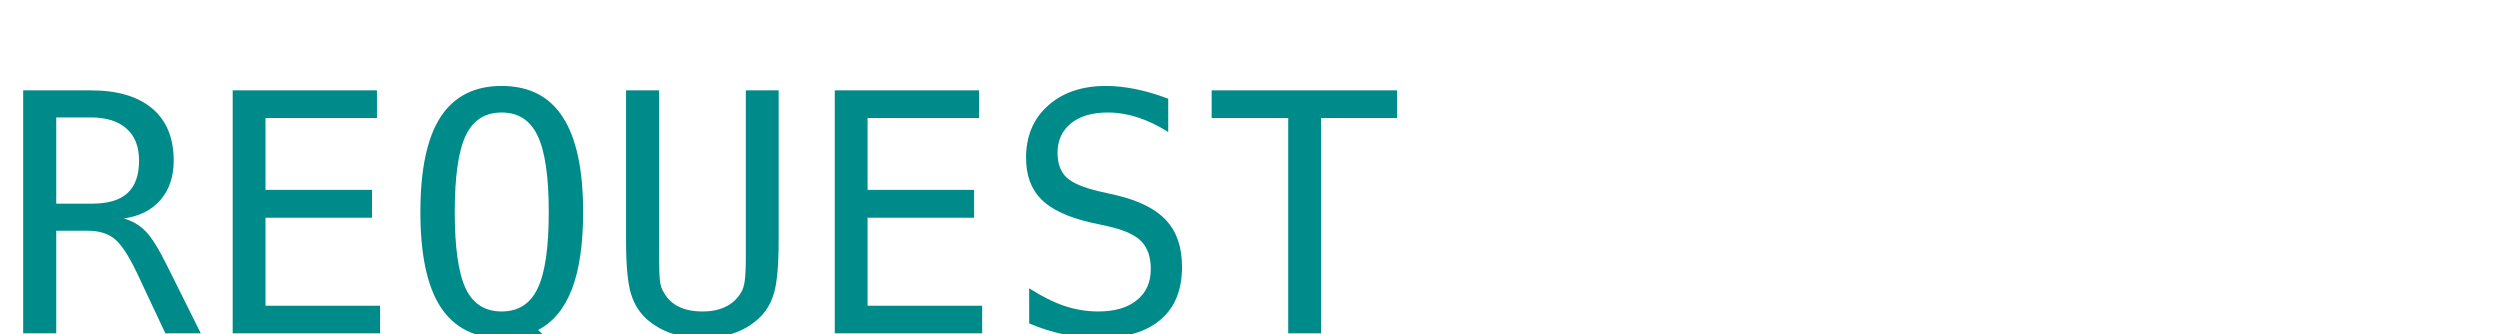
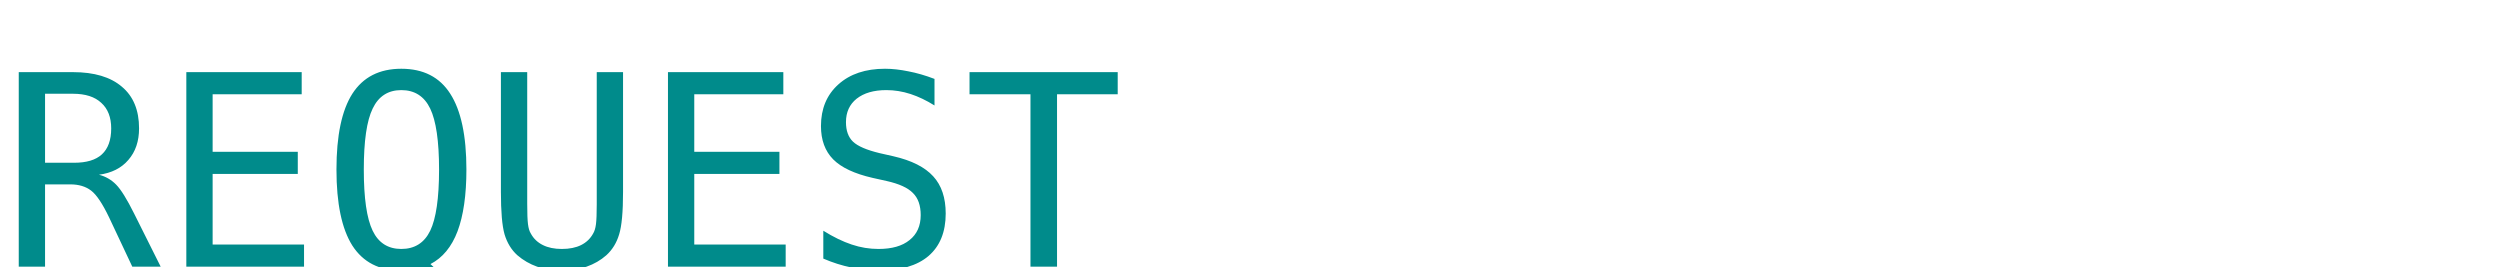
- <svg xmlns="http://www.w3.org/2000/svg" version="1.1" width="150" height="20">
-   <text font-family="monospace" font-size="20" x="0" y="20">
+ <svg xmlns="http://www.w3.org/2000/svg" version="1.1" width="150" height="16">
+   <text font-family="monospace" font-size="16" x="0" y="16">
    <tspan fill="darkcyan">REQUEST</tspan>
  </text>
</svg>
